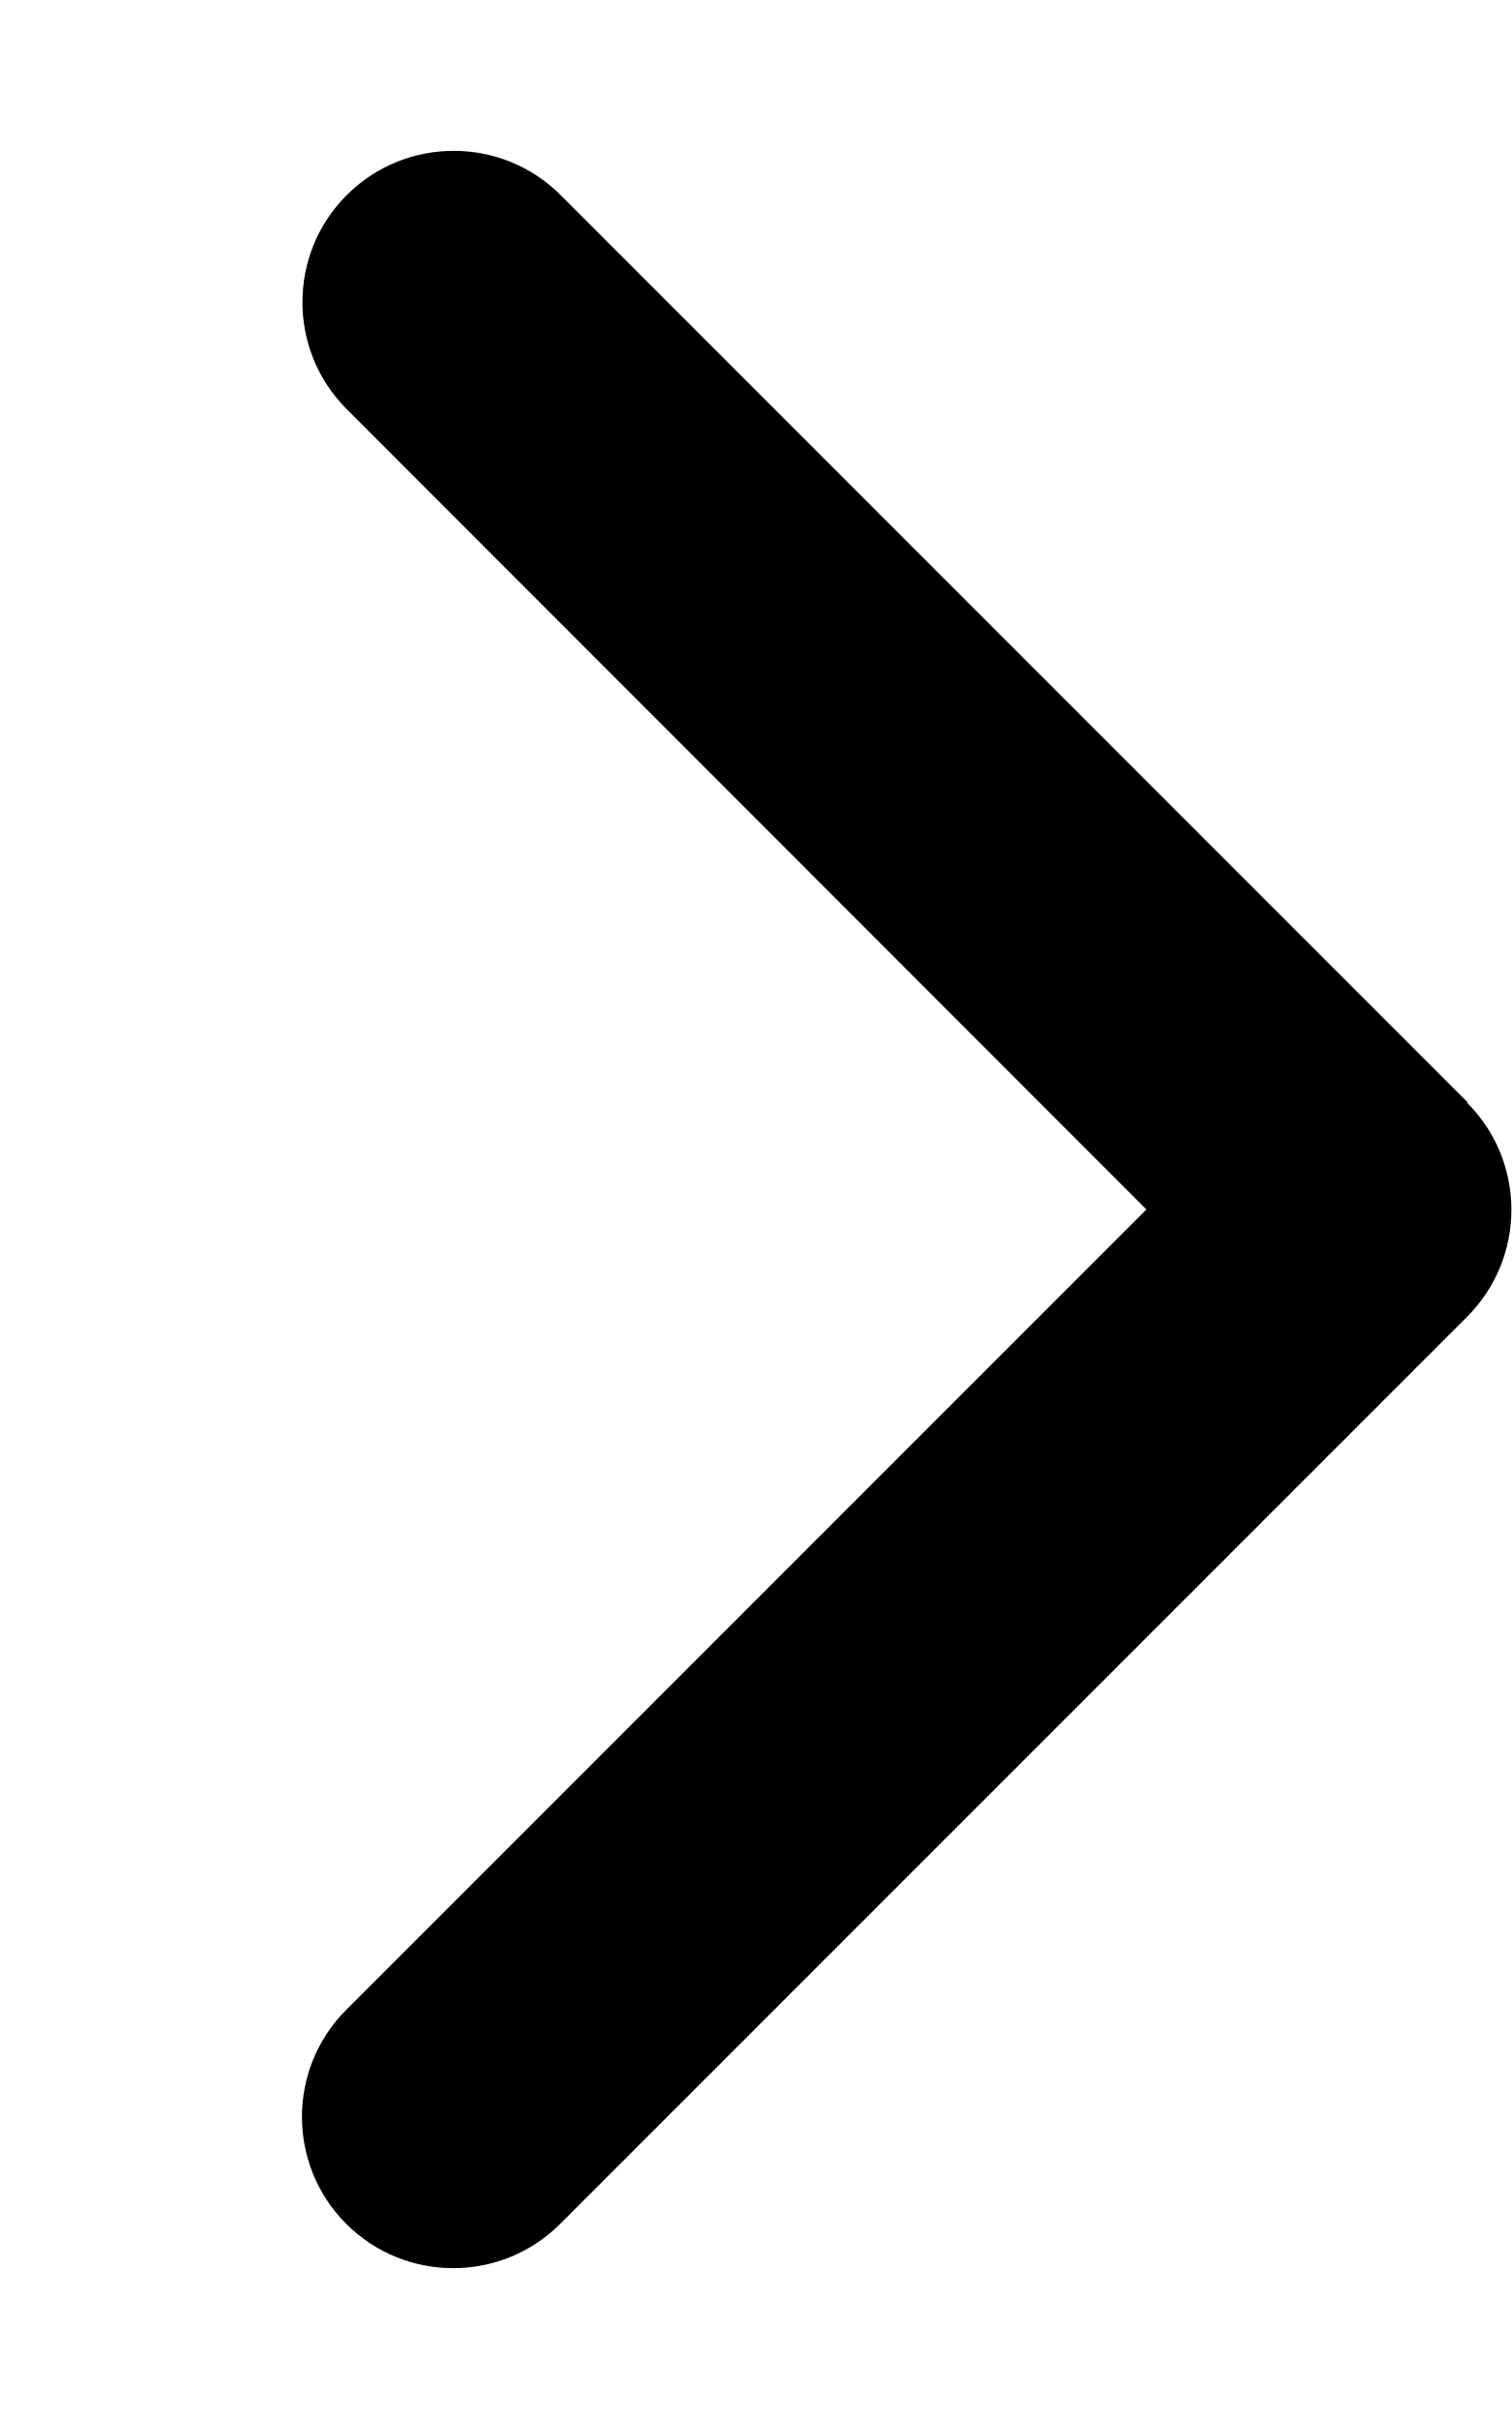
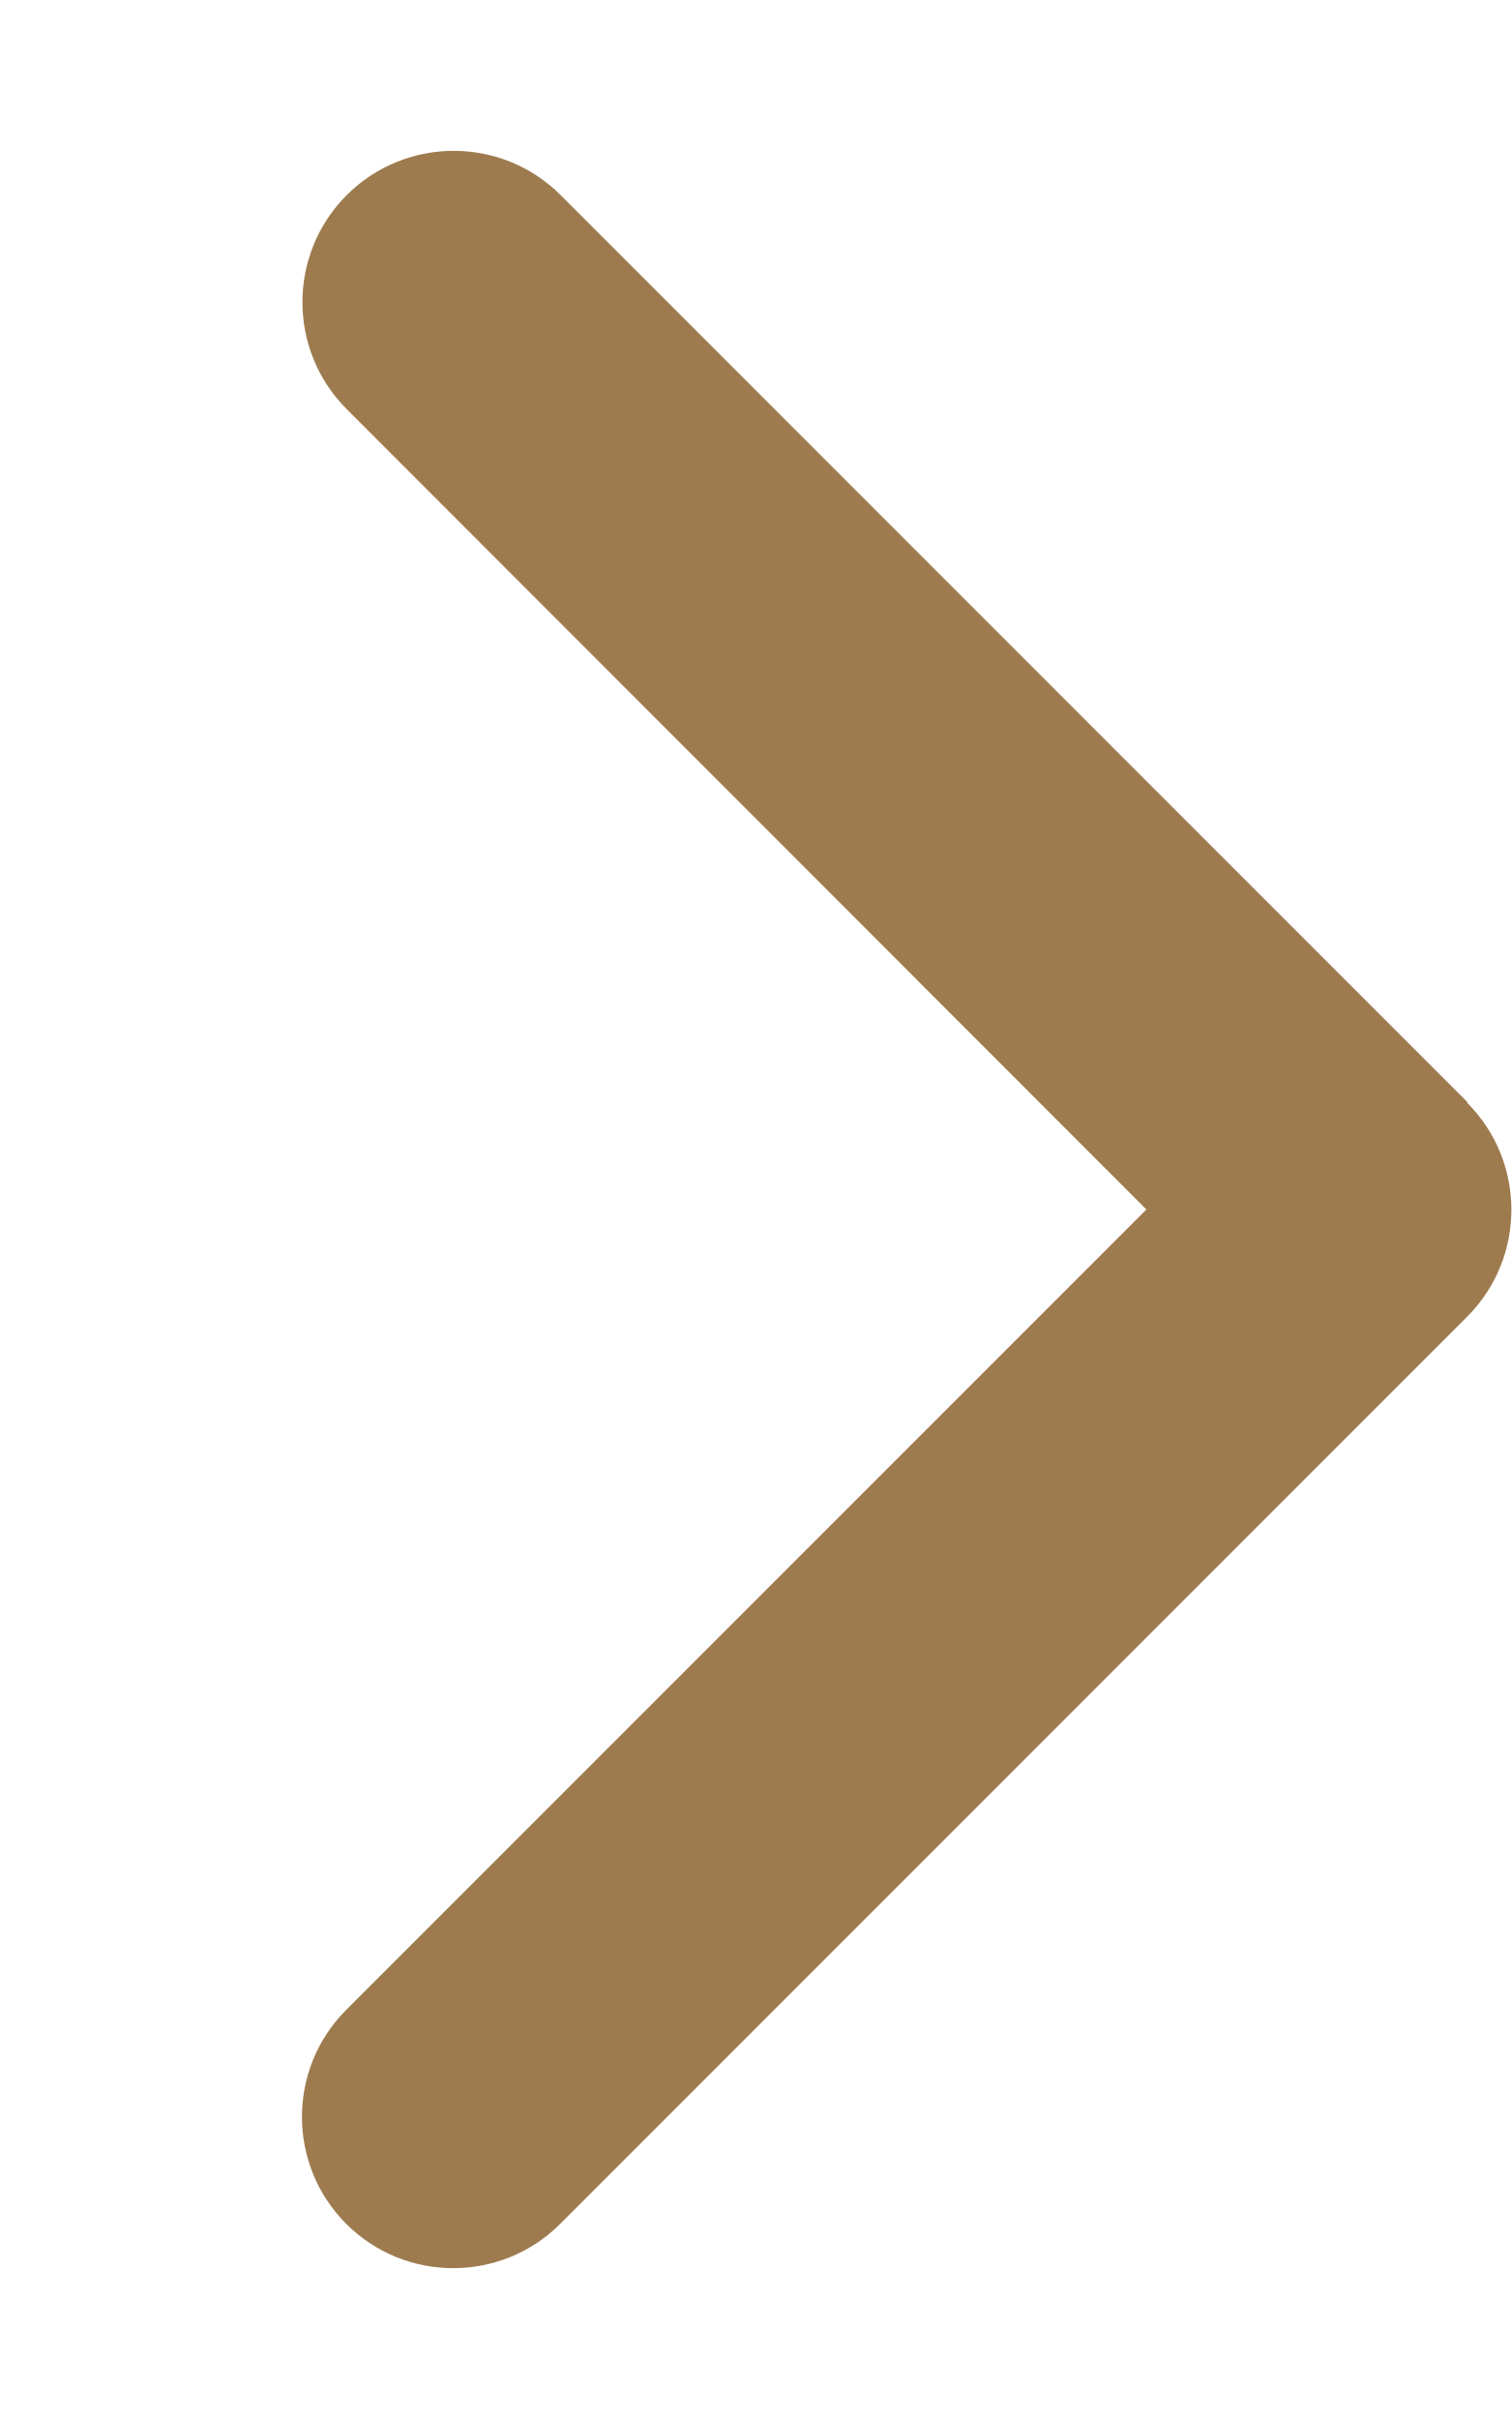
<svg xmlns="http://www.w3.org/2000/svg" viewBox="0 0 320 512">
-   <path d="M310.6 233.4c12.5 12.5 12.5 32.8 0 45.3l-192 192c-12.5 12.5-32.8 12.5-45.3 0s-12.5-32.8 0-45.3L242.7 256 73.4 86.6c-12.5-12.5-12.5-32.8 0-45.3s32.8-12.5 45.3 0l192 192z" />
+   <path fill="#9E7B4F" d=" M310.6 233.4c12.5 12.5 12.5 32.8 0 45.3l-192 192c-12.5 12.5-32.8 12.5-45.3 0s-12.5-32.8 0-45.3L242.7 256 73.4 86.6c-12.5-12.5-12.5-32.8 0-45.3s32.8-12.5 45.3 0l192 192z" />
</svg>
